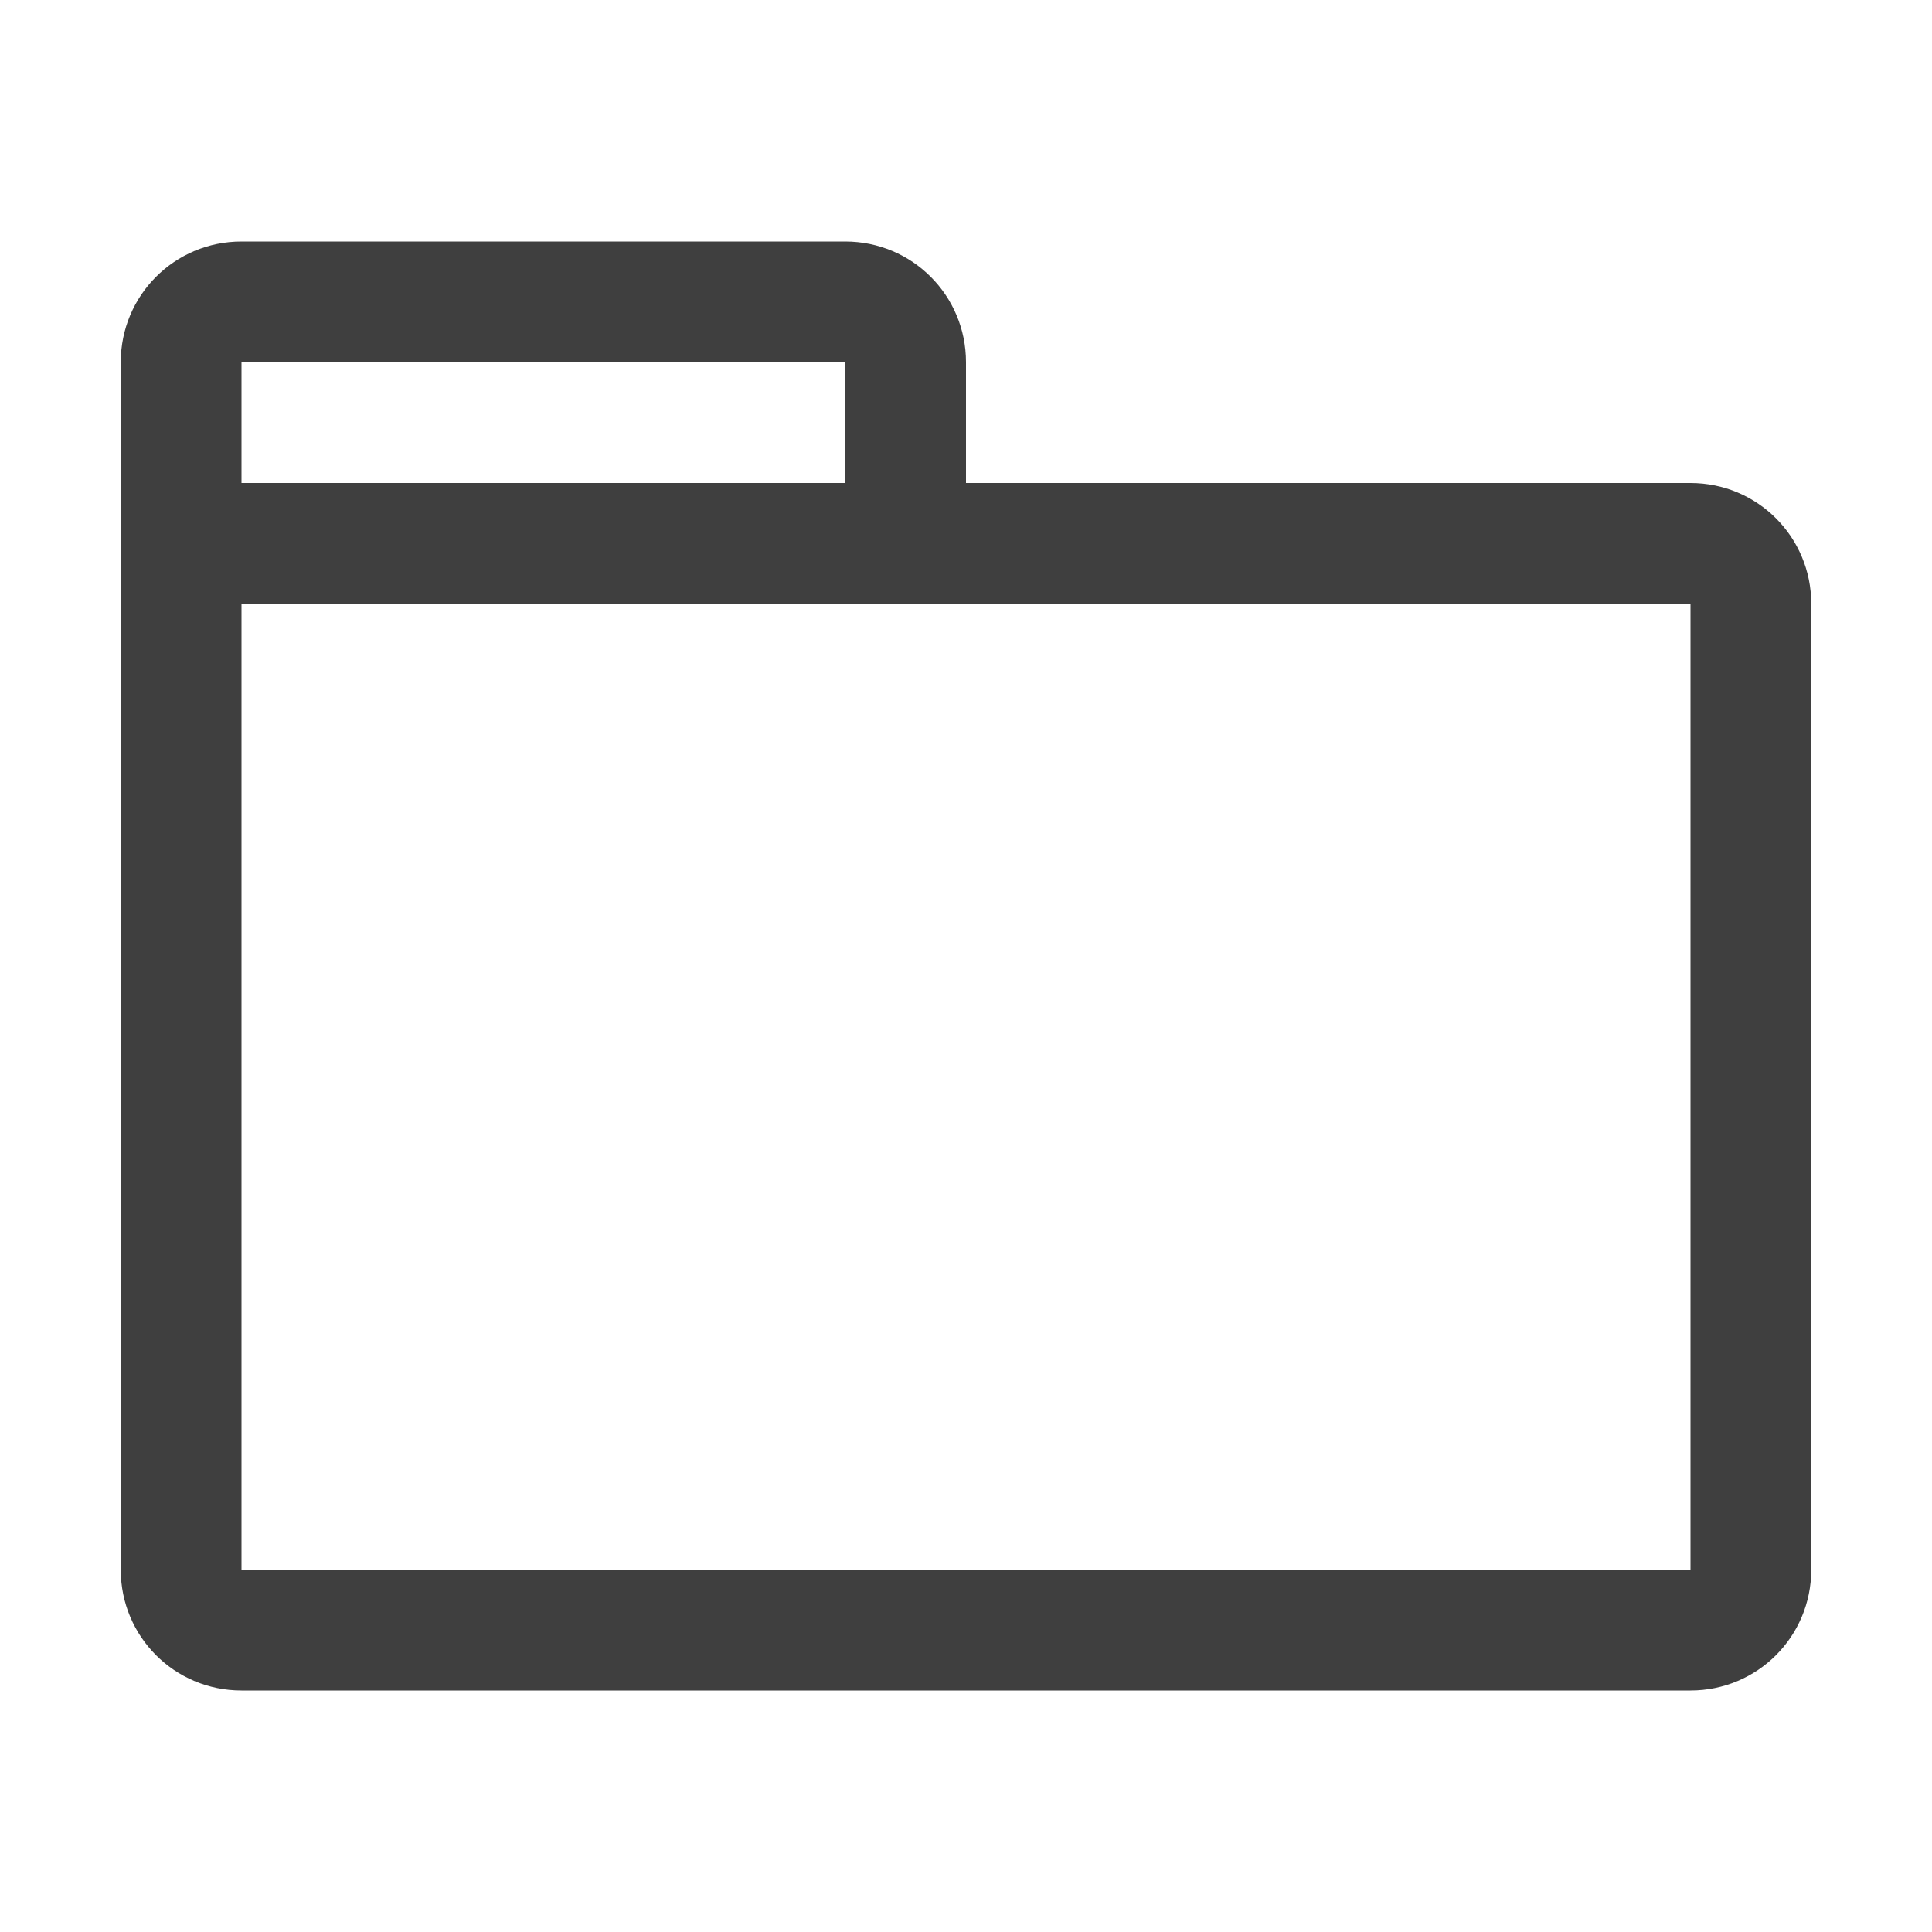
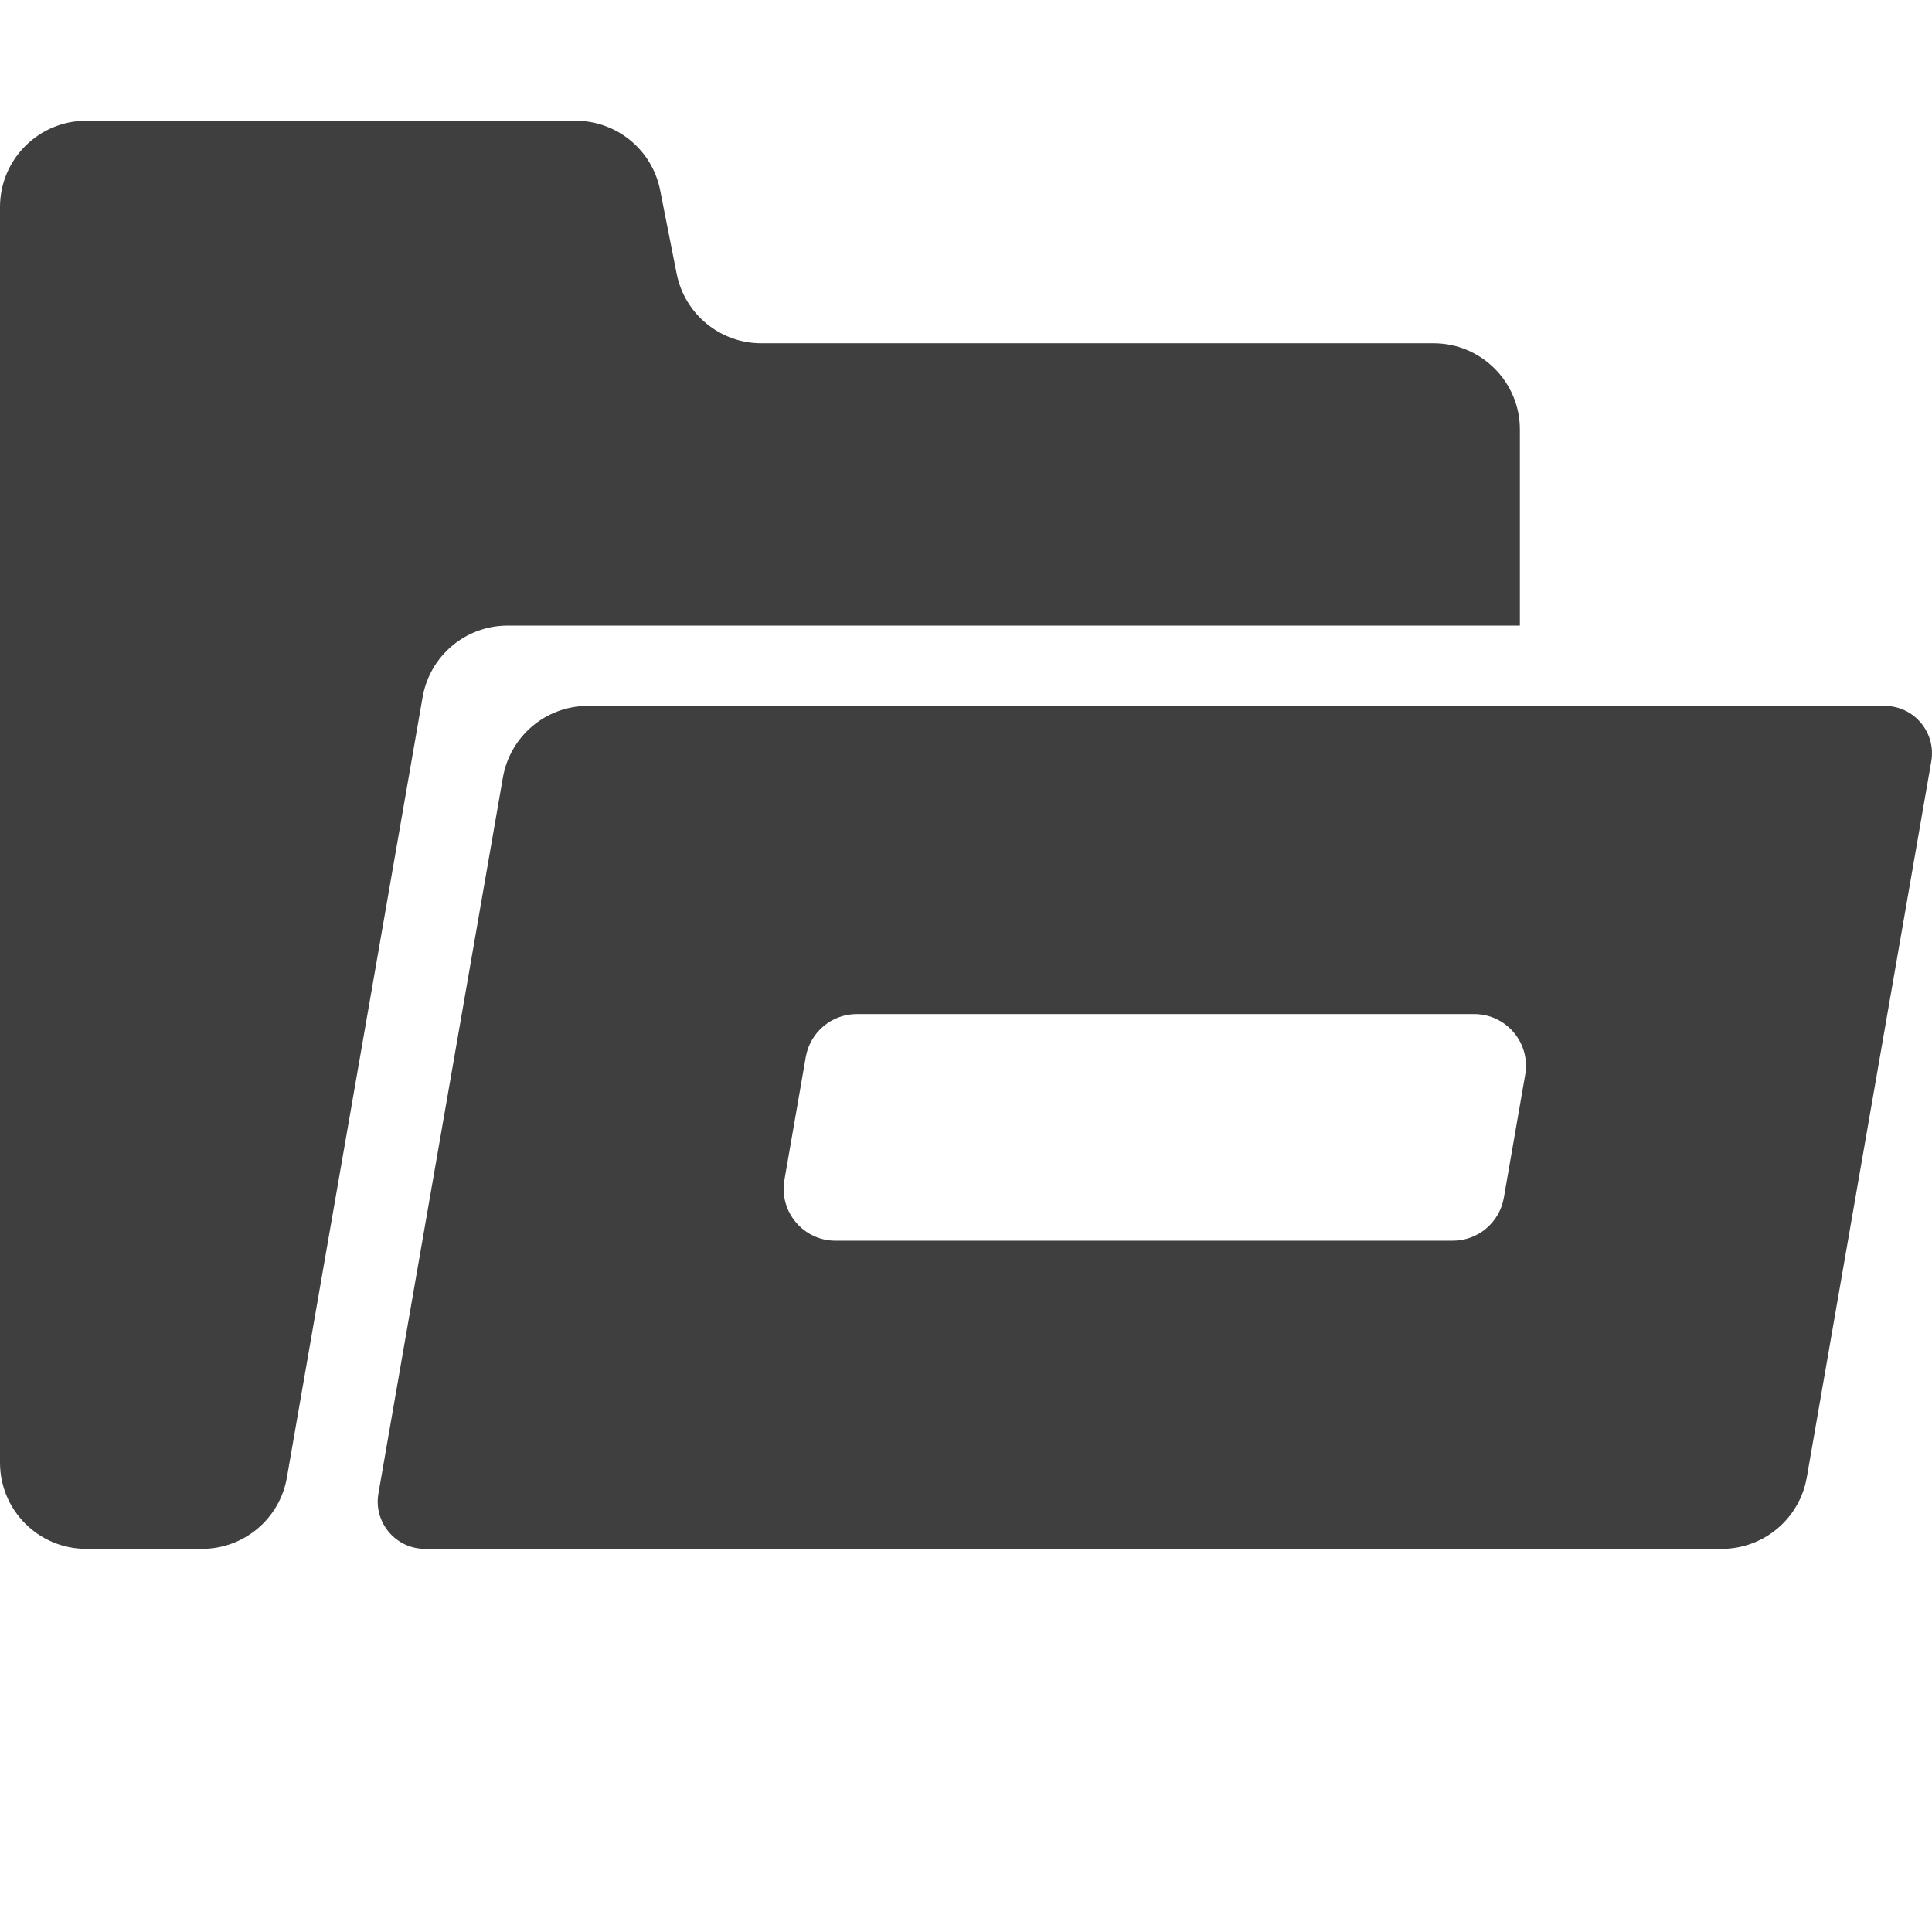
- <svg xmlns="http://www.w3.org/2000/svg" version="1.1" id="Capa_1" x="0px" y="0px" viewBox="0 0 16 16" xml:space="preserve" width="16" height="16">
-   <defs id="defs3452" />
-   <g id="g3420" transform="translate(0,-299.387)" />
-   <g id="g3422" transform="translate(0,-299.387)" />
-   <g id="g3424" transform="translate(0,-299.387)" />
-   <g id="g3426" transform="translate(0,-299.387)" />
-   <g id="g3428" transform="translate(0,-299.387)" />
-   <g id="g3430" transform="translate(0,-299.387)" />
-   <g id="g3432" transform="translate(0,-299.387)" />
-   <g id="g3434" transform="translate(0,-299.387)" />
-   <g id="g3436" transform="translate(0,-299.387)" />
-   <g id="g3438" transform="translate(0,-299.387)" />
-   <g id="g3440" transform="translate(0,-299.387)" />
-   <g id="g3442" transform="translate(0,-299.387)" />
-   <g id="g3444" transform="translate(0,-299.387)" />
-   <g id="g3446" transform="translate(0,-299.387)" />
-   <g id="g3448" transform="translate(0,-299.387)" />
-   <path id="rect1039" style="fill:#3f3f3f;stroke-width:3.78;stroke-linecap:round;stroke-linejoin:round" d="M 2 2 C 1.446 2 1 2.446 1 3 L 1 5 L 1 10 L 1 13 C 1 13.554 1.446 14 2 14 L 14 14 C 14.554 14 15 13.554 15 13 L 15 5 C 15 4.446 14.554 4 14 4 L 8 4 L 8 3 C 8 2.446 7.554 2 7 2 L 2 2 z M 2 3 L 7 3 L 7 4 L 2 4 L 2 3 z M 2 5 L 14 5 L 14 13 L 2 13 L 2 5 z " />
+ <svg xmlns="http://www.w3.org/2000/svg" width="100%" height="100%" viewBox="0 0 16 16" version="1.1" xml:space="preserve" style="fill-rule:evenodd;clip-rule:evenodd;stroke-linejoin:round;stroke-miterlimit:2;">
+   <g>
+     <path d="M4.203,5.181l8.384,0l-0,-1.624c-0,-0.394 -0.32,-0.714 -0.714,-0.714l-5.568,-0c-0.341,-0 -0.634,-0.241 -0.701,-0.575l-0.137,-0.693c-0.066,-0.334 -0.359,-0.575 -0.7,-0.575l-4.053,0c-0.394,-0 -0.714,0.32 -0.714,0.714l0,10.399c0,0.395 0.32,0.714 0.714,0.714l0.959,0c0.347,0 0.644,-0.249 0.703,-0.591l1.124,-6.463c0.06,-0.342 0.356,-0.592 0.703,-0.592Z" style="fill:#3f3f3f;fill-rule:nonzero;" />
+     <path d="M15.608,5.846l-10.74,0c-0.347,0 -0.643,0.25 -0.703,0.592l-1.031,5.93c-0.042,0.24 0.143,0.459 0.386,0.459l10.739,0c0.347,0 0.644,-0.249 0.704,-0.591l1.031,-5.93c0.042,-0.24 -0.143,-0.46 -0.386,-0.46Zm-2.977,3.055l-0.177,1.019c-0.036,0.205 -0.214,0.355 -0.423,0.355l-5.112,0c-0.266,0 -0.468,-0.24 -0.423,-0.502l0.177,-1.019c0.036,-0.206 0.215,-0.356 0.423,-0.356l5.112,0c0.267,0 0.469,0.24 0.423,0.503Z" style="fill:#3f3f3f;fill-rule:nonzero;" />
+   </g>
</svg>
